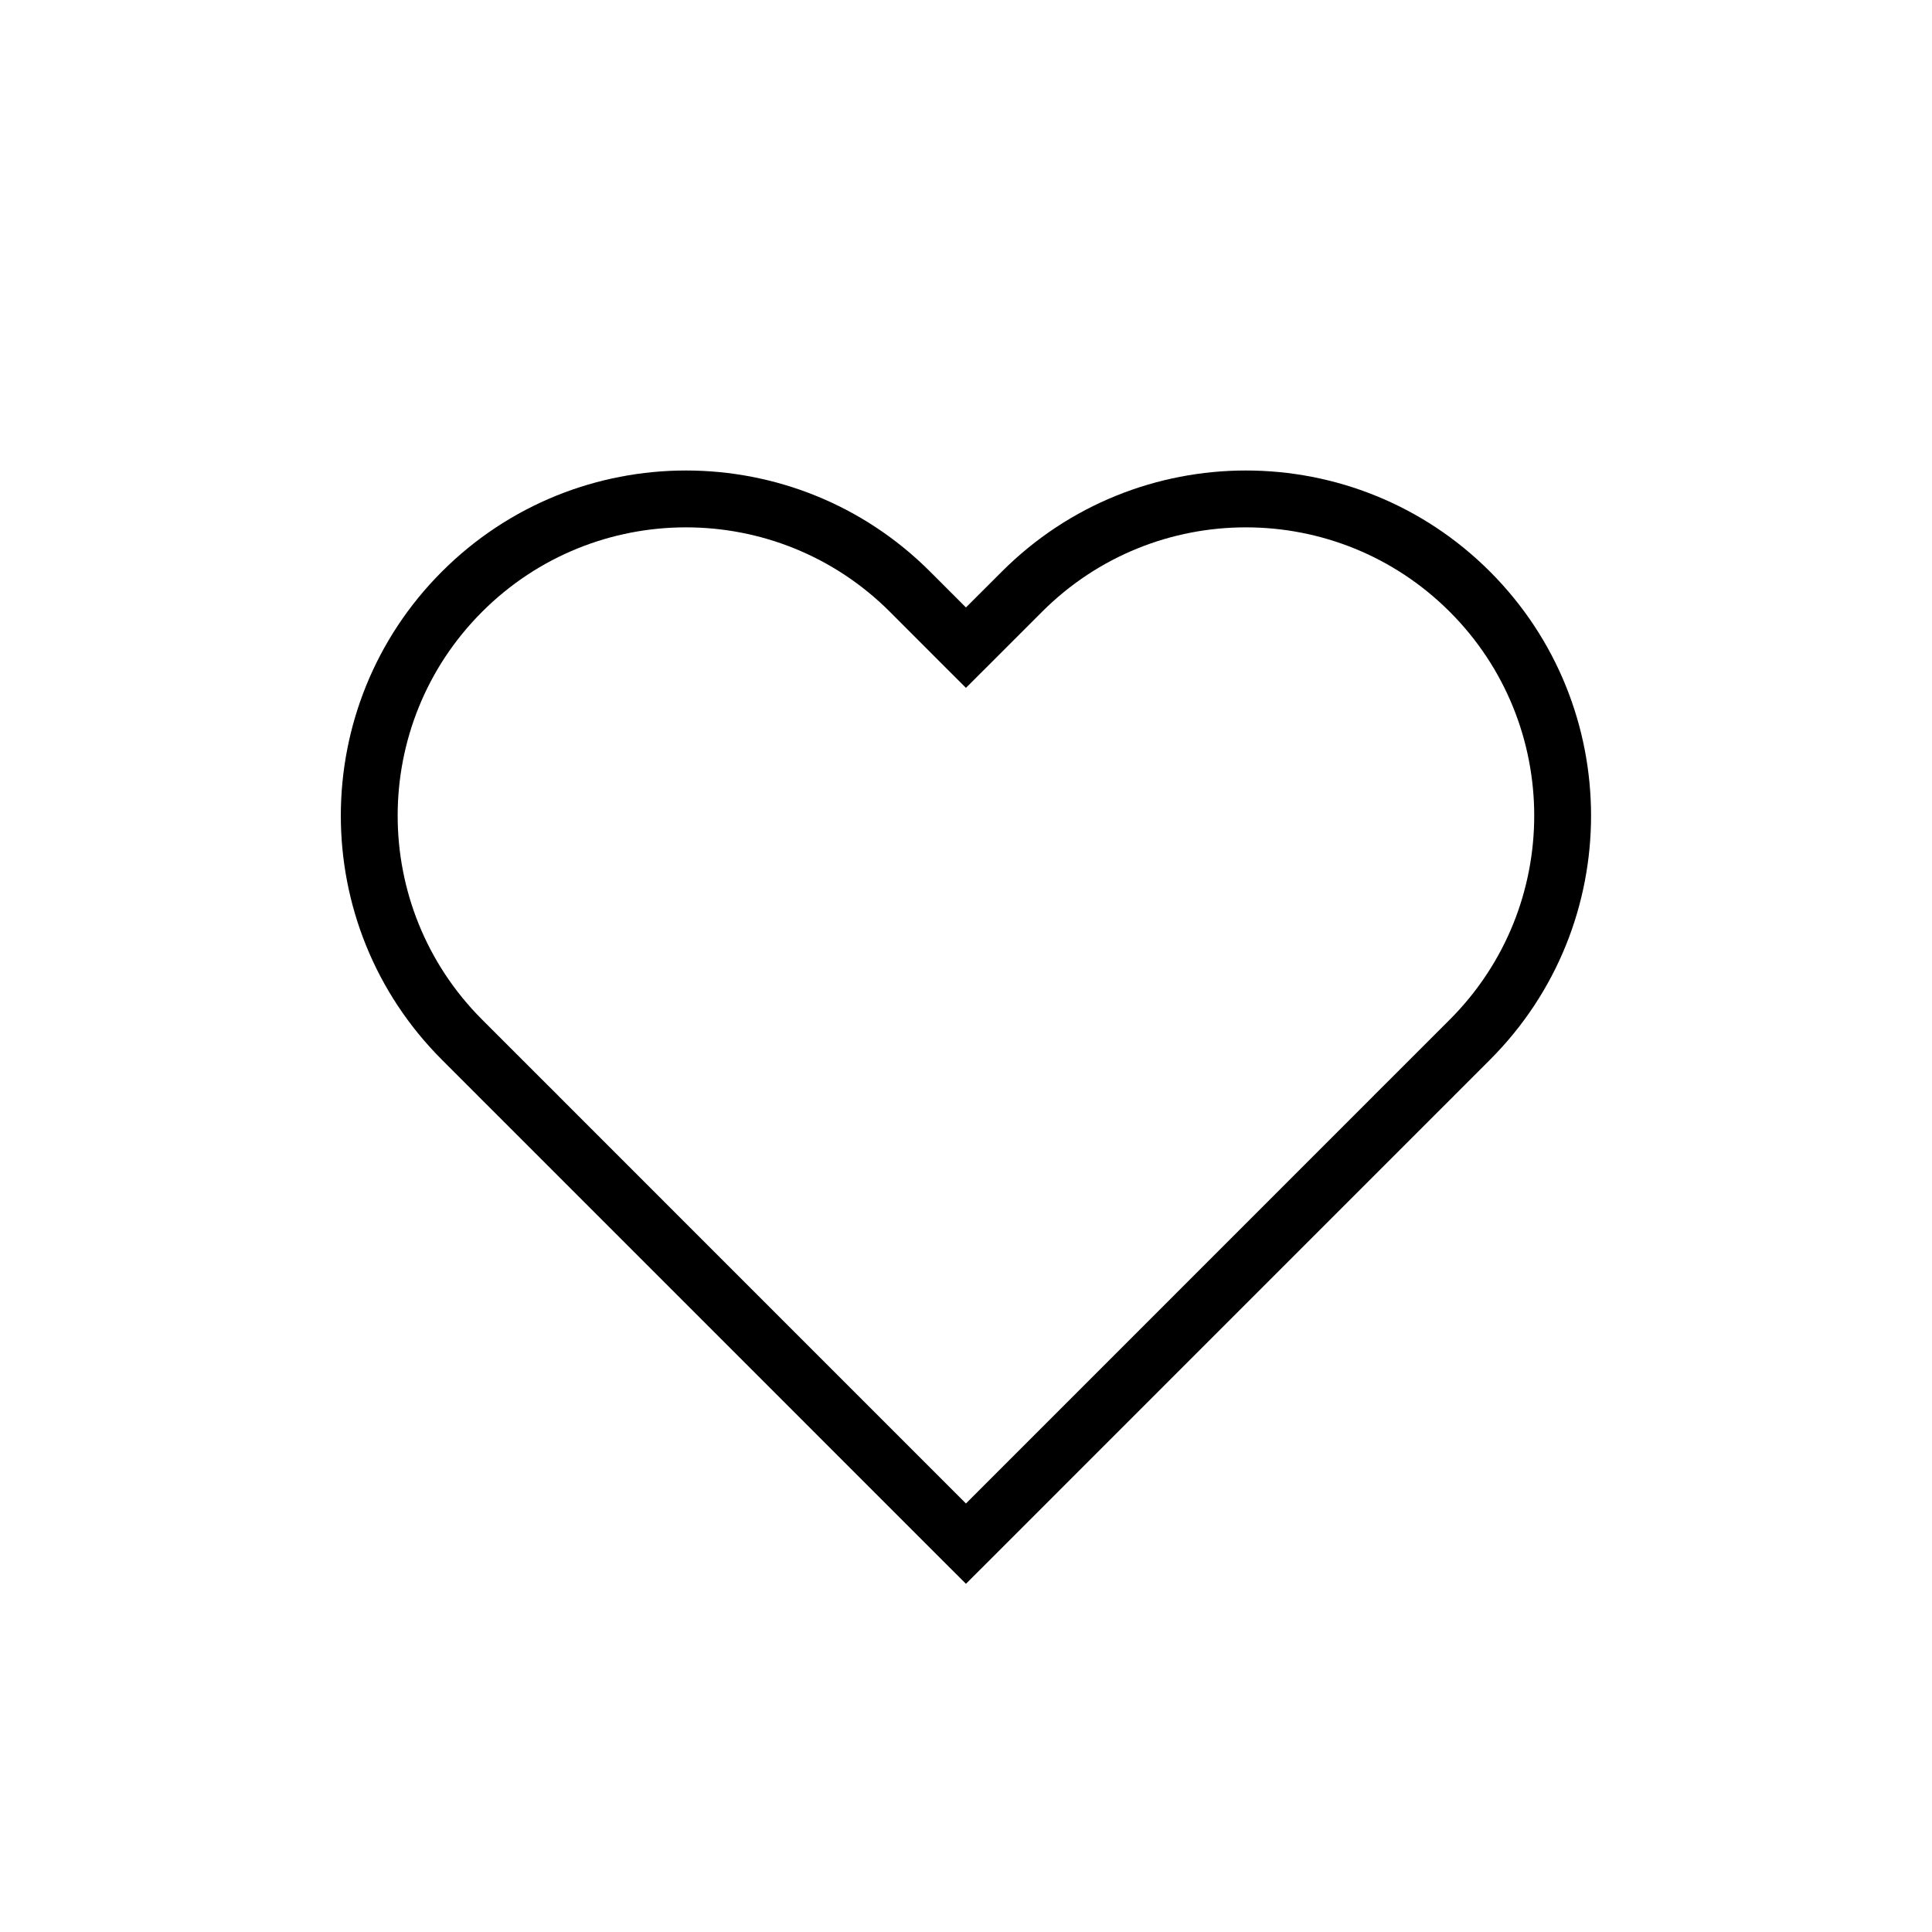
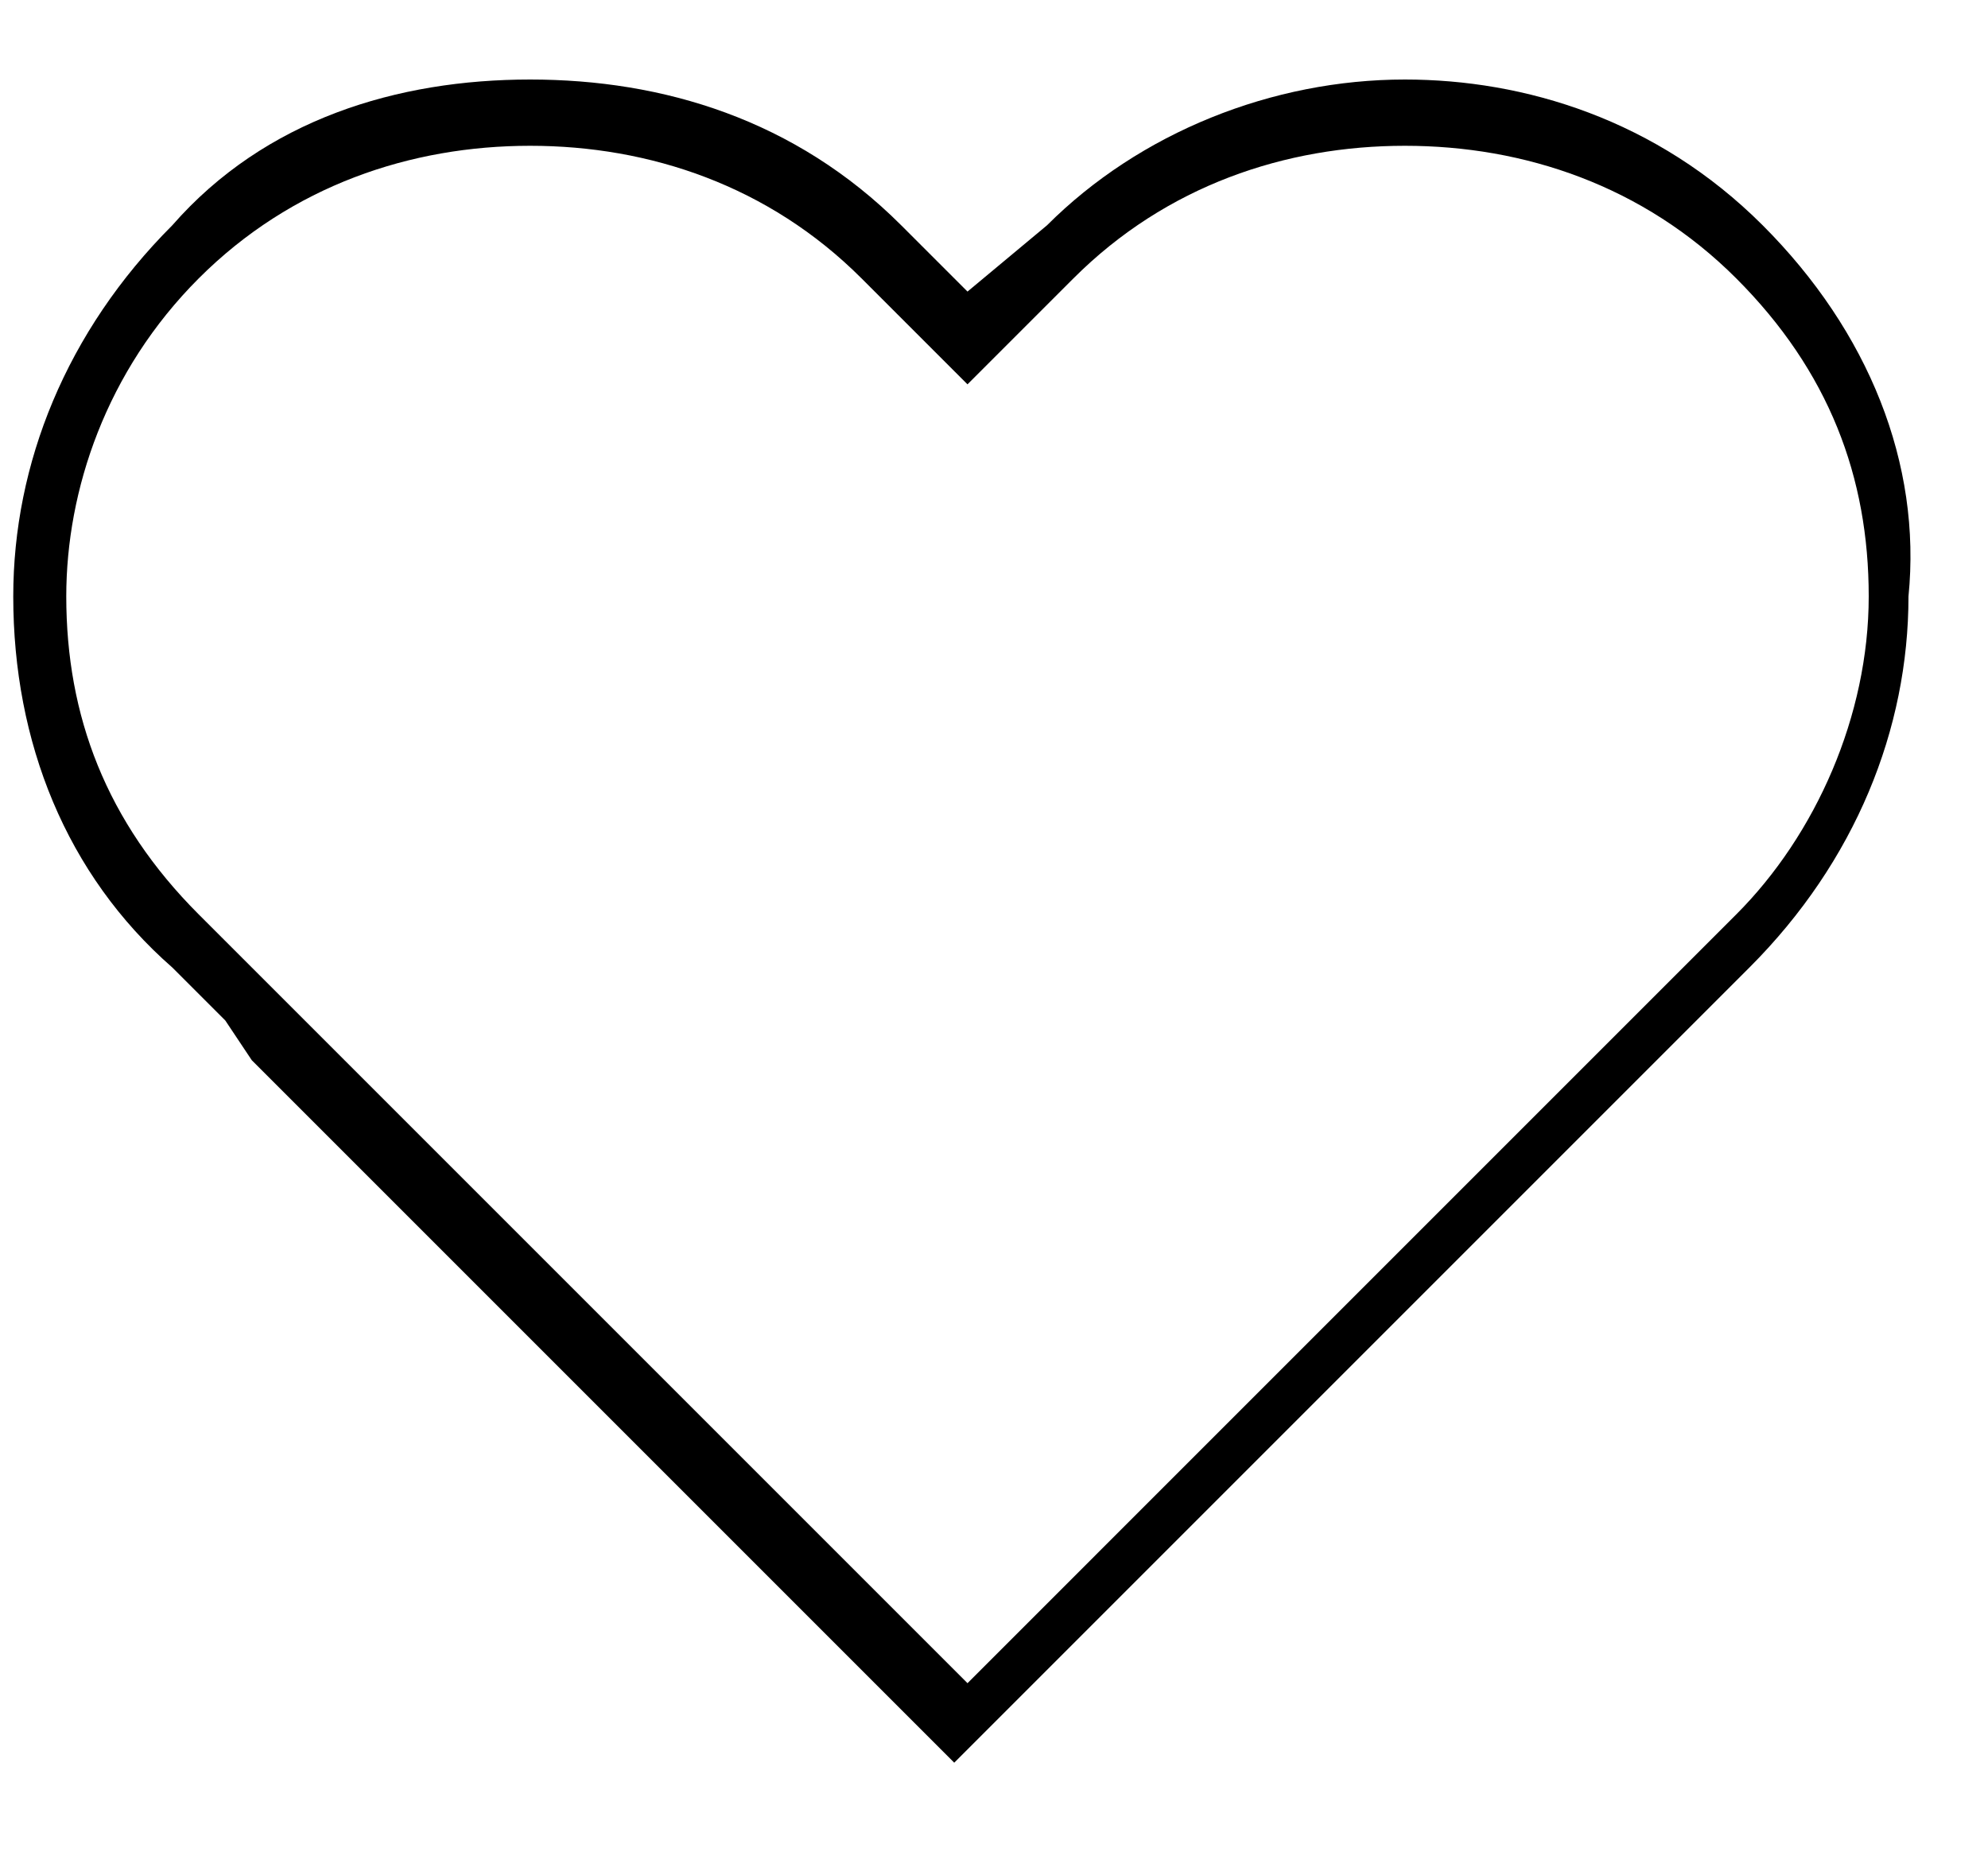
- <svg xmlns="http://www.w3.org/2000/svg" width="34" height="34" viewBox="0 0 34 34" fill="none">
-   <path d="M25.867 10.413L26.221 10.059L25.867 10.413ZM17.984 10.413L17.631 10.059L17.631 10.059L17.984 10.413ZM16.999 11.398L16.645 11.752L16.999 12.105L17.353 11.752L16.999 11.398ZM16.014 10.413L16.368 10.059L16.014 10.413ZM9.116 19.281L9.469 19.635L9.823 19.281L9.469 18.928L9.116 19.281ZM9.115 19.282L8.762 18.928L8.408 19.282L8.762 19.635L9.115 19.282ZM16.999 27.165L16.645 27.519L16.999 27.872L17.352 27.519L16.999 27.165ZM16.999 27.165L17.353 26.811L16.999 26.458L16.645 26.811L16.999 27.165ZM16.999 27.165L16.646 27.519L16.999 27.872L17.353 27.519L16.999 27.165ZM24.883 19.282L25.236 19.635L25.59 19.282L25.236 18.928L24.883 19.282ZM24.882 19.281L24.529 18.928L24.175 19.281L24.529 19.635L24.882 19.281ZM25.514 10.767C27.495 12.748 27.495 15.961 25.514 17.943L26.221 18.65C28.593 16.278 28.593 12.432 26.221 10.059L25.514 10.767ZM18.338 10.767C20.319 8.785 23.532 8.785 25.514 10.767L26.221 10.059C23.849 7.687 20.003 7.687 17.631 10.059L18.338 10.767ZM17.353 11.752L18.338 10.767L17.631 10.059L16.645 11.044L17.353 11.752ZM15.661 10.767L16.645 11.752L17.353 11.044L16.368 10.059L15.661 10.767ZM8.484 10.767C10.466 8.785 13.679 8.785 15.661 10.767L16.368 10.059C13.995 7.687 10.149 7.687 7.777 10.059L8.484 10.767ZM8.484 17.943C6.503 15.961 6.503 12.748 8.484 10.767L7.777 10.059C5.405 12.432 5.405 16.278 7.777 18.65L8.484 17.943ZM9.469 18.928L8.484 17.943L7.777 18.65L8.762 19.635L9.469 18.928ZM9.469 19.635L9.469 19.635L8.762 18.928L8.762 18.928L9.469 19.635ZM17.352 26.812L9.469 18.928L8.762 19.635L16.645 27.519L17.352 26.812ZM16.645 26.811L16.645 26.812L17.352 27.519L17.353 27.518L16.645 26.811ZM17.353 26.812L17.353 26.811L16.645 27.518L16.646 27.519L17.353 26.812ZM24.529 18.928L16.646 26.812L17.353 27.519L25.236 19.635L24.529 18.928ZM24.529 19.635L24.529 19.635L25.236 18.928L25.236 18.928L24.529 19.635ZM25.514 17.943L24.529 18.928L25.236 19.635L26.221 18.65L25.514 17.943Z" fill="currentColor" />
+ <svg xmlns="http://www.w3.org/2000/svg" version="1.1" id="Слой_1" x="0px" y="0px" viewBox="0 0 15 14" style="enable-background:new 0 0 15 14;" xml:space="preserve">
+   <path d="M13.3,1.7c-0.8-0.8-1.8-1.1-2.7-1.1c-1,0-2,0.4-2.7,1.1L7.3,2.2L6.8,1.7C6,0.9,5,0.6,4,0.6S2,0.9,1.3,1.7  C0.5,2.5,0.1,3.5,0.1,4.5c0,1.1,0.4,2.1,1.2,2.8l0.4,0.4l0,0L1.9,8l5.2,5.2l0.1,0.1l0.1-0.1l-0.1-0.2l0,0l0.1,0.2l5.9-5.9  c0.8-0.8,1.2-1.8,1.2-2.8C14.5,3.5,14.1,2.5,13.3,1.7z M13.1,6.9l-5.8,5.8L2.4,7.8l0,0L2.2,7.6l0,0l0,0l0,0L1.5,6.9  c-0.7-0.7-1-1.5-1-2.4c0-0.8,0.3-1.7,1-2.4c0.7-0.7,1.6-1,2.5-1s1.8,0.3,2.5,1l0.7,0.7l0.1,0.1l0.1-0.1l0.7-0.7c0.7-0.7,1.6-1,2.5-1  c0.9,0,1.8,0.3,2.5,1c0.7,0.7,1,1.5,1,2.4S13.7,6.3,13.1,6.9z" />
</svg>
